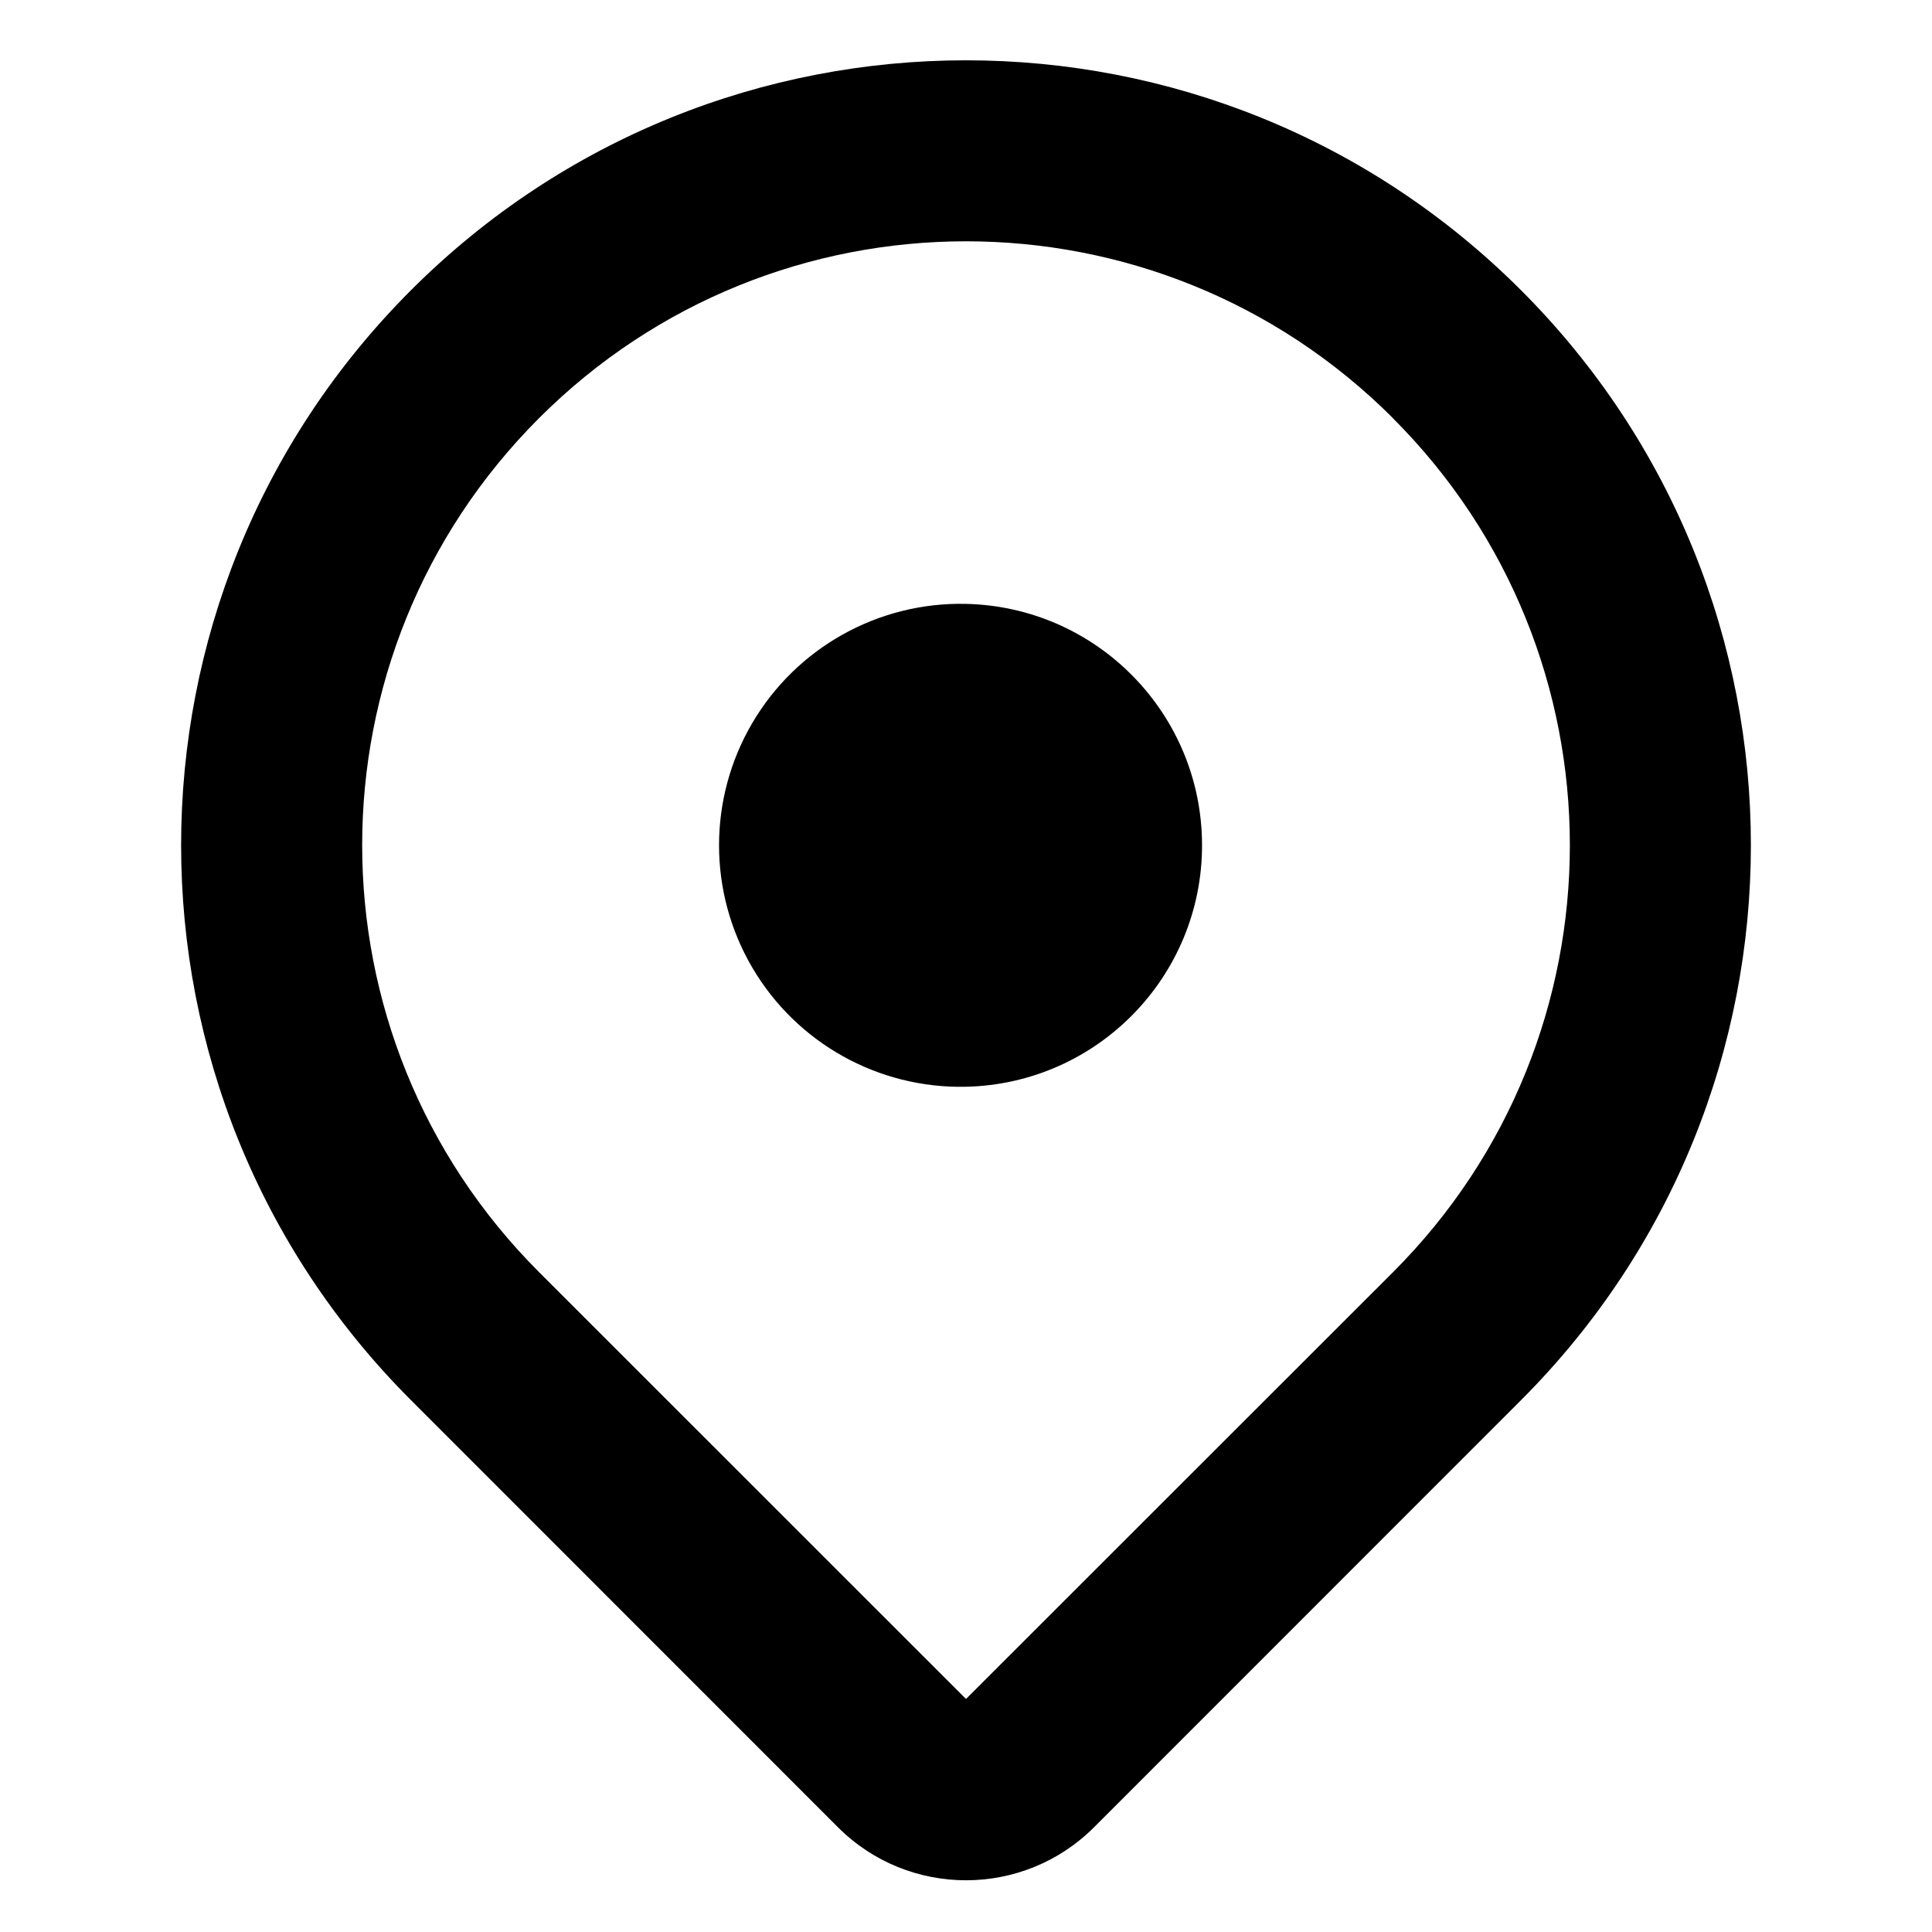
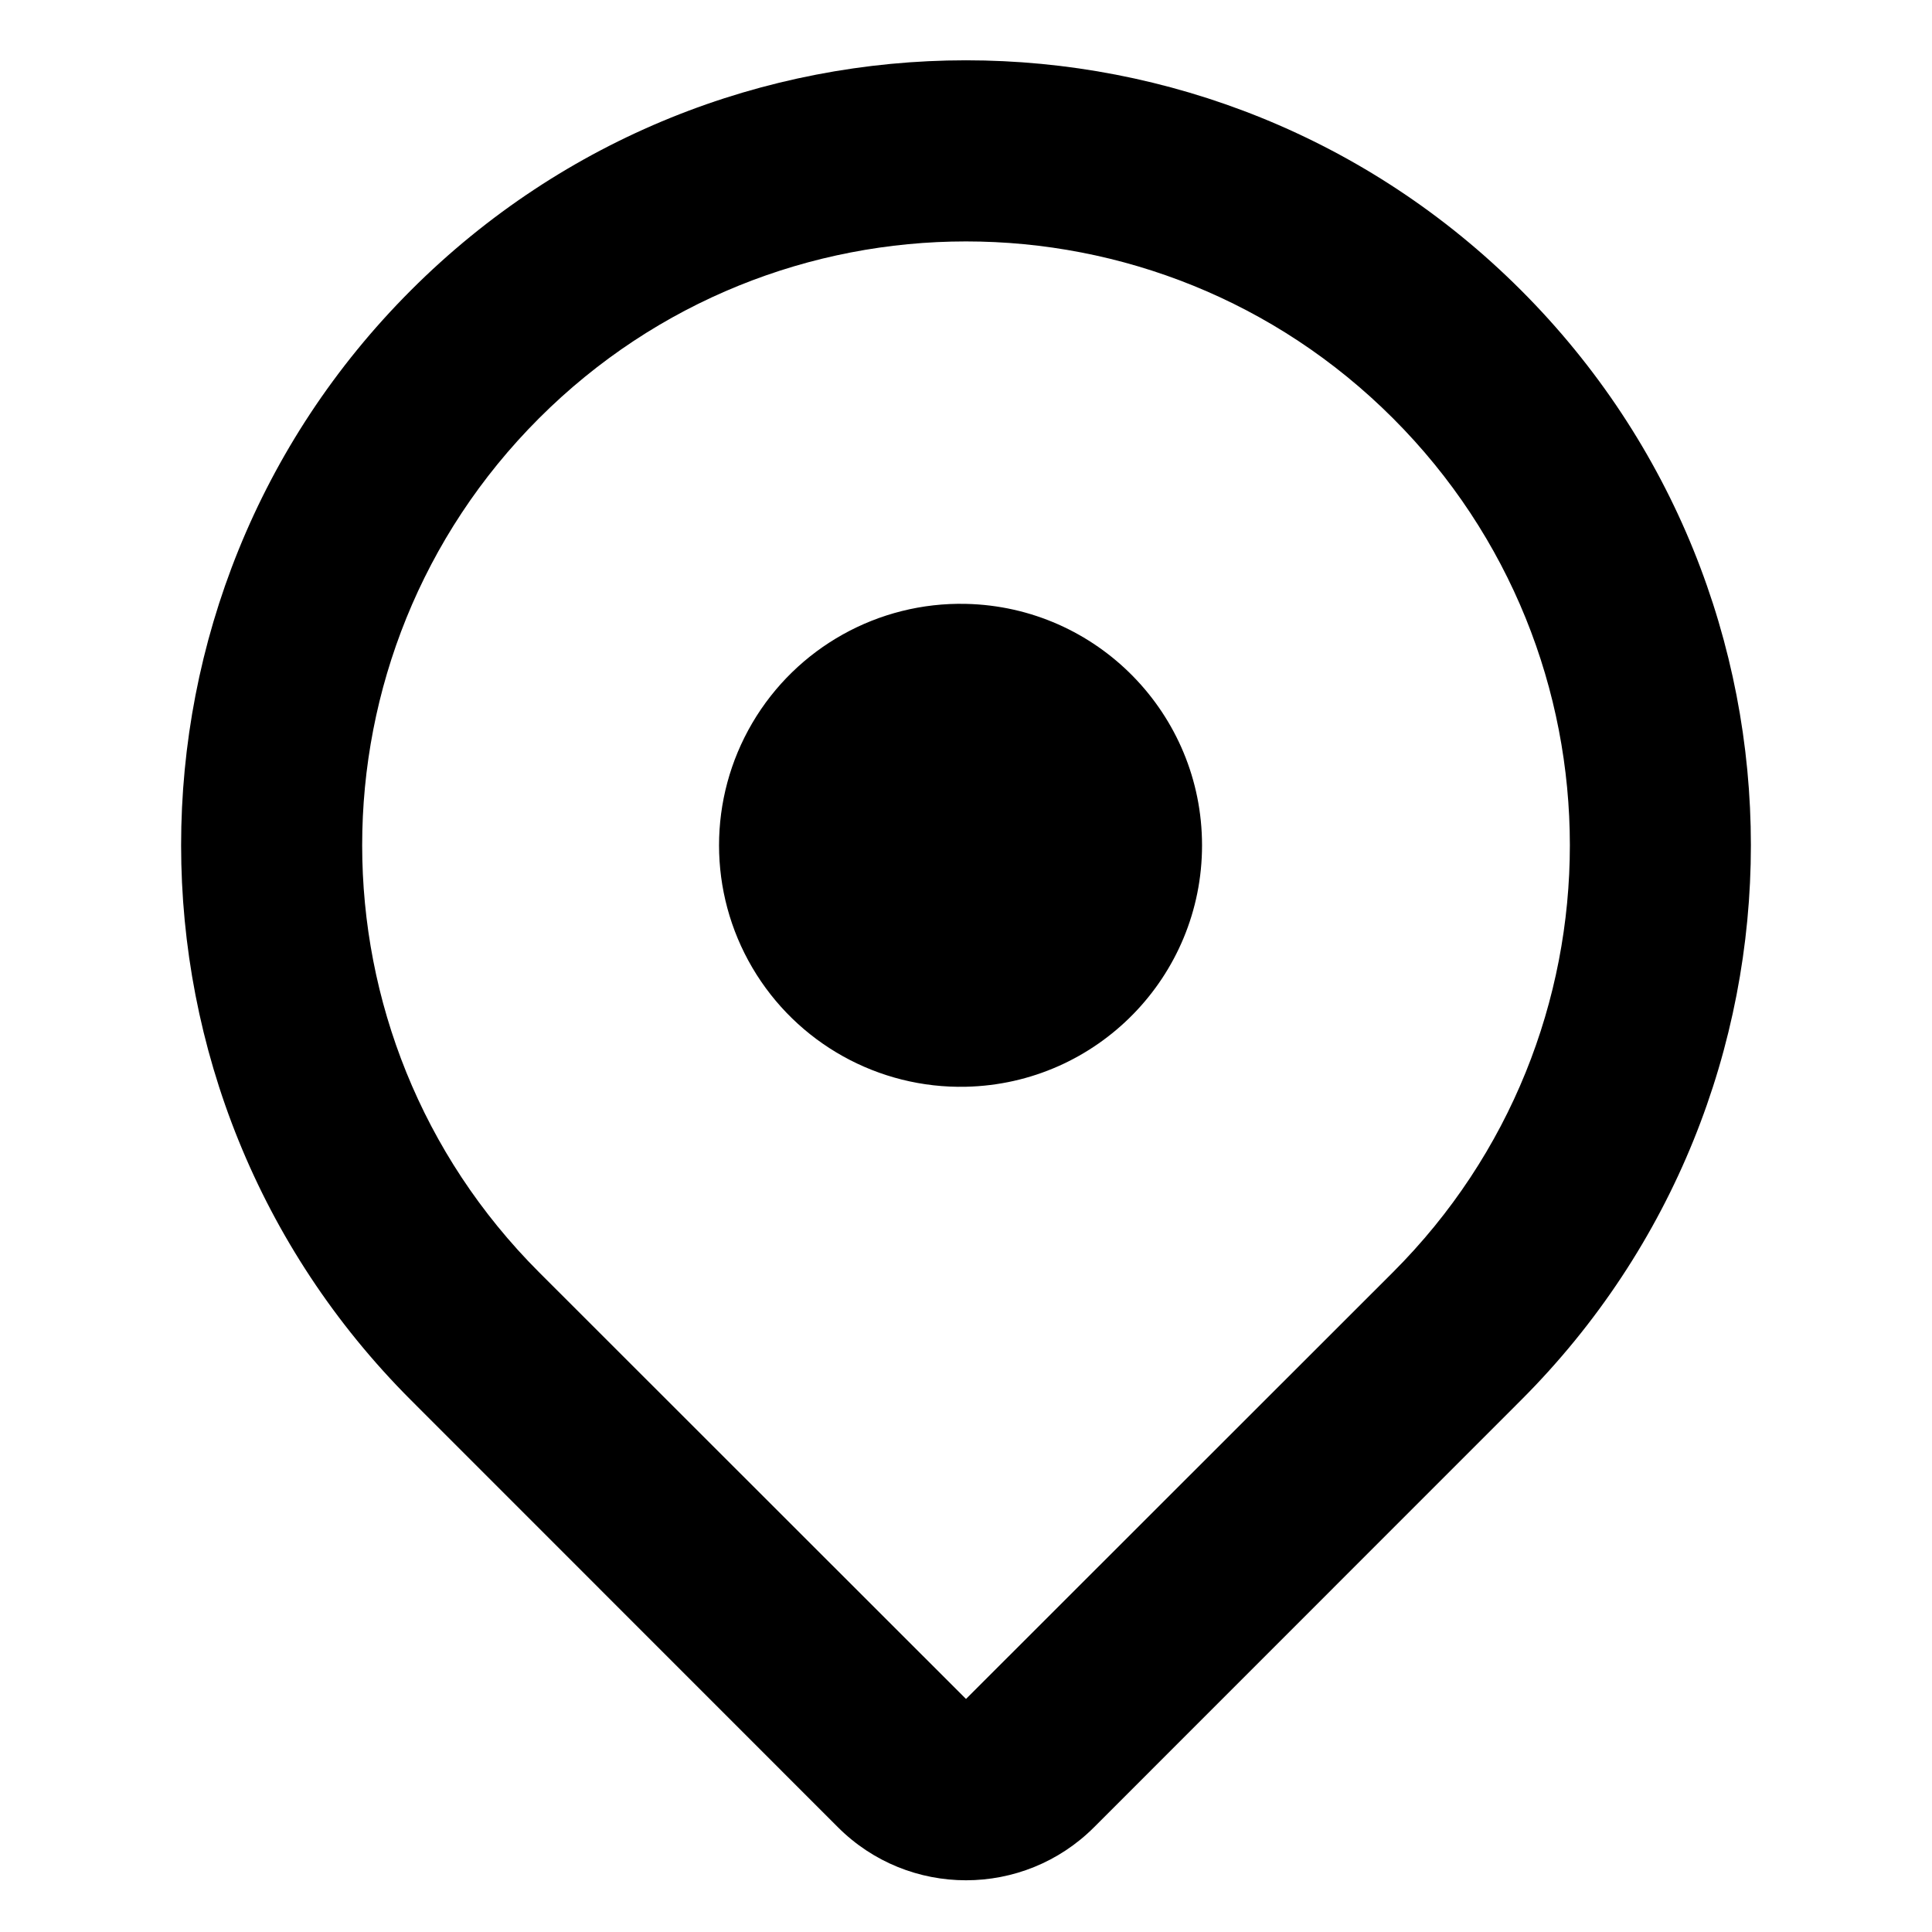
- <svg xmlns="http://www.w3.org/2000/svg" viewBox="0 0 16 16" width="16" height="16">
-   <path d="m12.596 11.596-3.535 3.536a1.5 1.5 0 0 1-2.122 0l-3.535-3.536a6.5 6.5 0 1 1 9.192-9.193 6.5 6.5 0 0 1 0 9.193Zm-1.06-8.132v-.001a5 5 0 1 0-7.072 7.072L8 14.07l3.536-3.534a5 5 0 0 0 0-7.072ZM8 9a2 2 0 1 1-.001-3.999A2 2 0 0 1 8 9Z" />
+ <svg xmlns="http://www.w3.org/2000/svg" width="16" height="16">
+   <path d="m12.596 11.596-3.535 3.536a1.5 1.5 0 0 1-2.122 0l-3.535-3.536a6.5 6.5 0 1 1 9.192-9.193 6.5 6.5 0 0 1 0 9.193m-1.06-8.132a5 5 0 1 0-7.072 7.072L8 14.07l3.536-3.534a5 5 0 0 0 0-7.072M8 9a2 2 0 1 1-.001-3.999A2 2 0 0 1 8 9" />
</svg>
